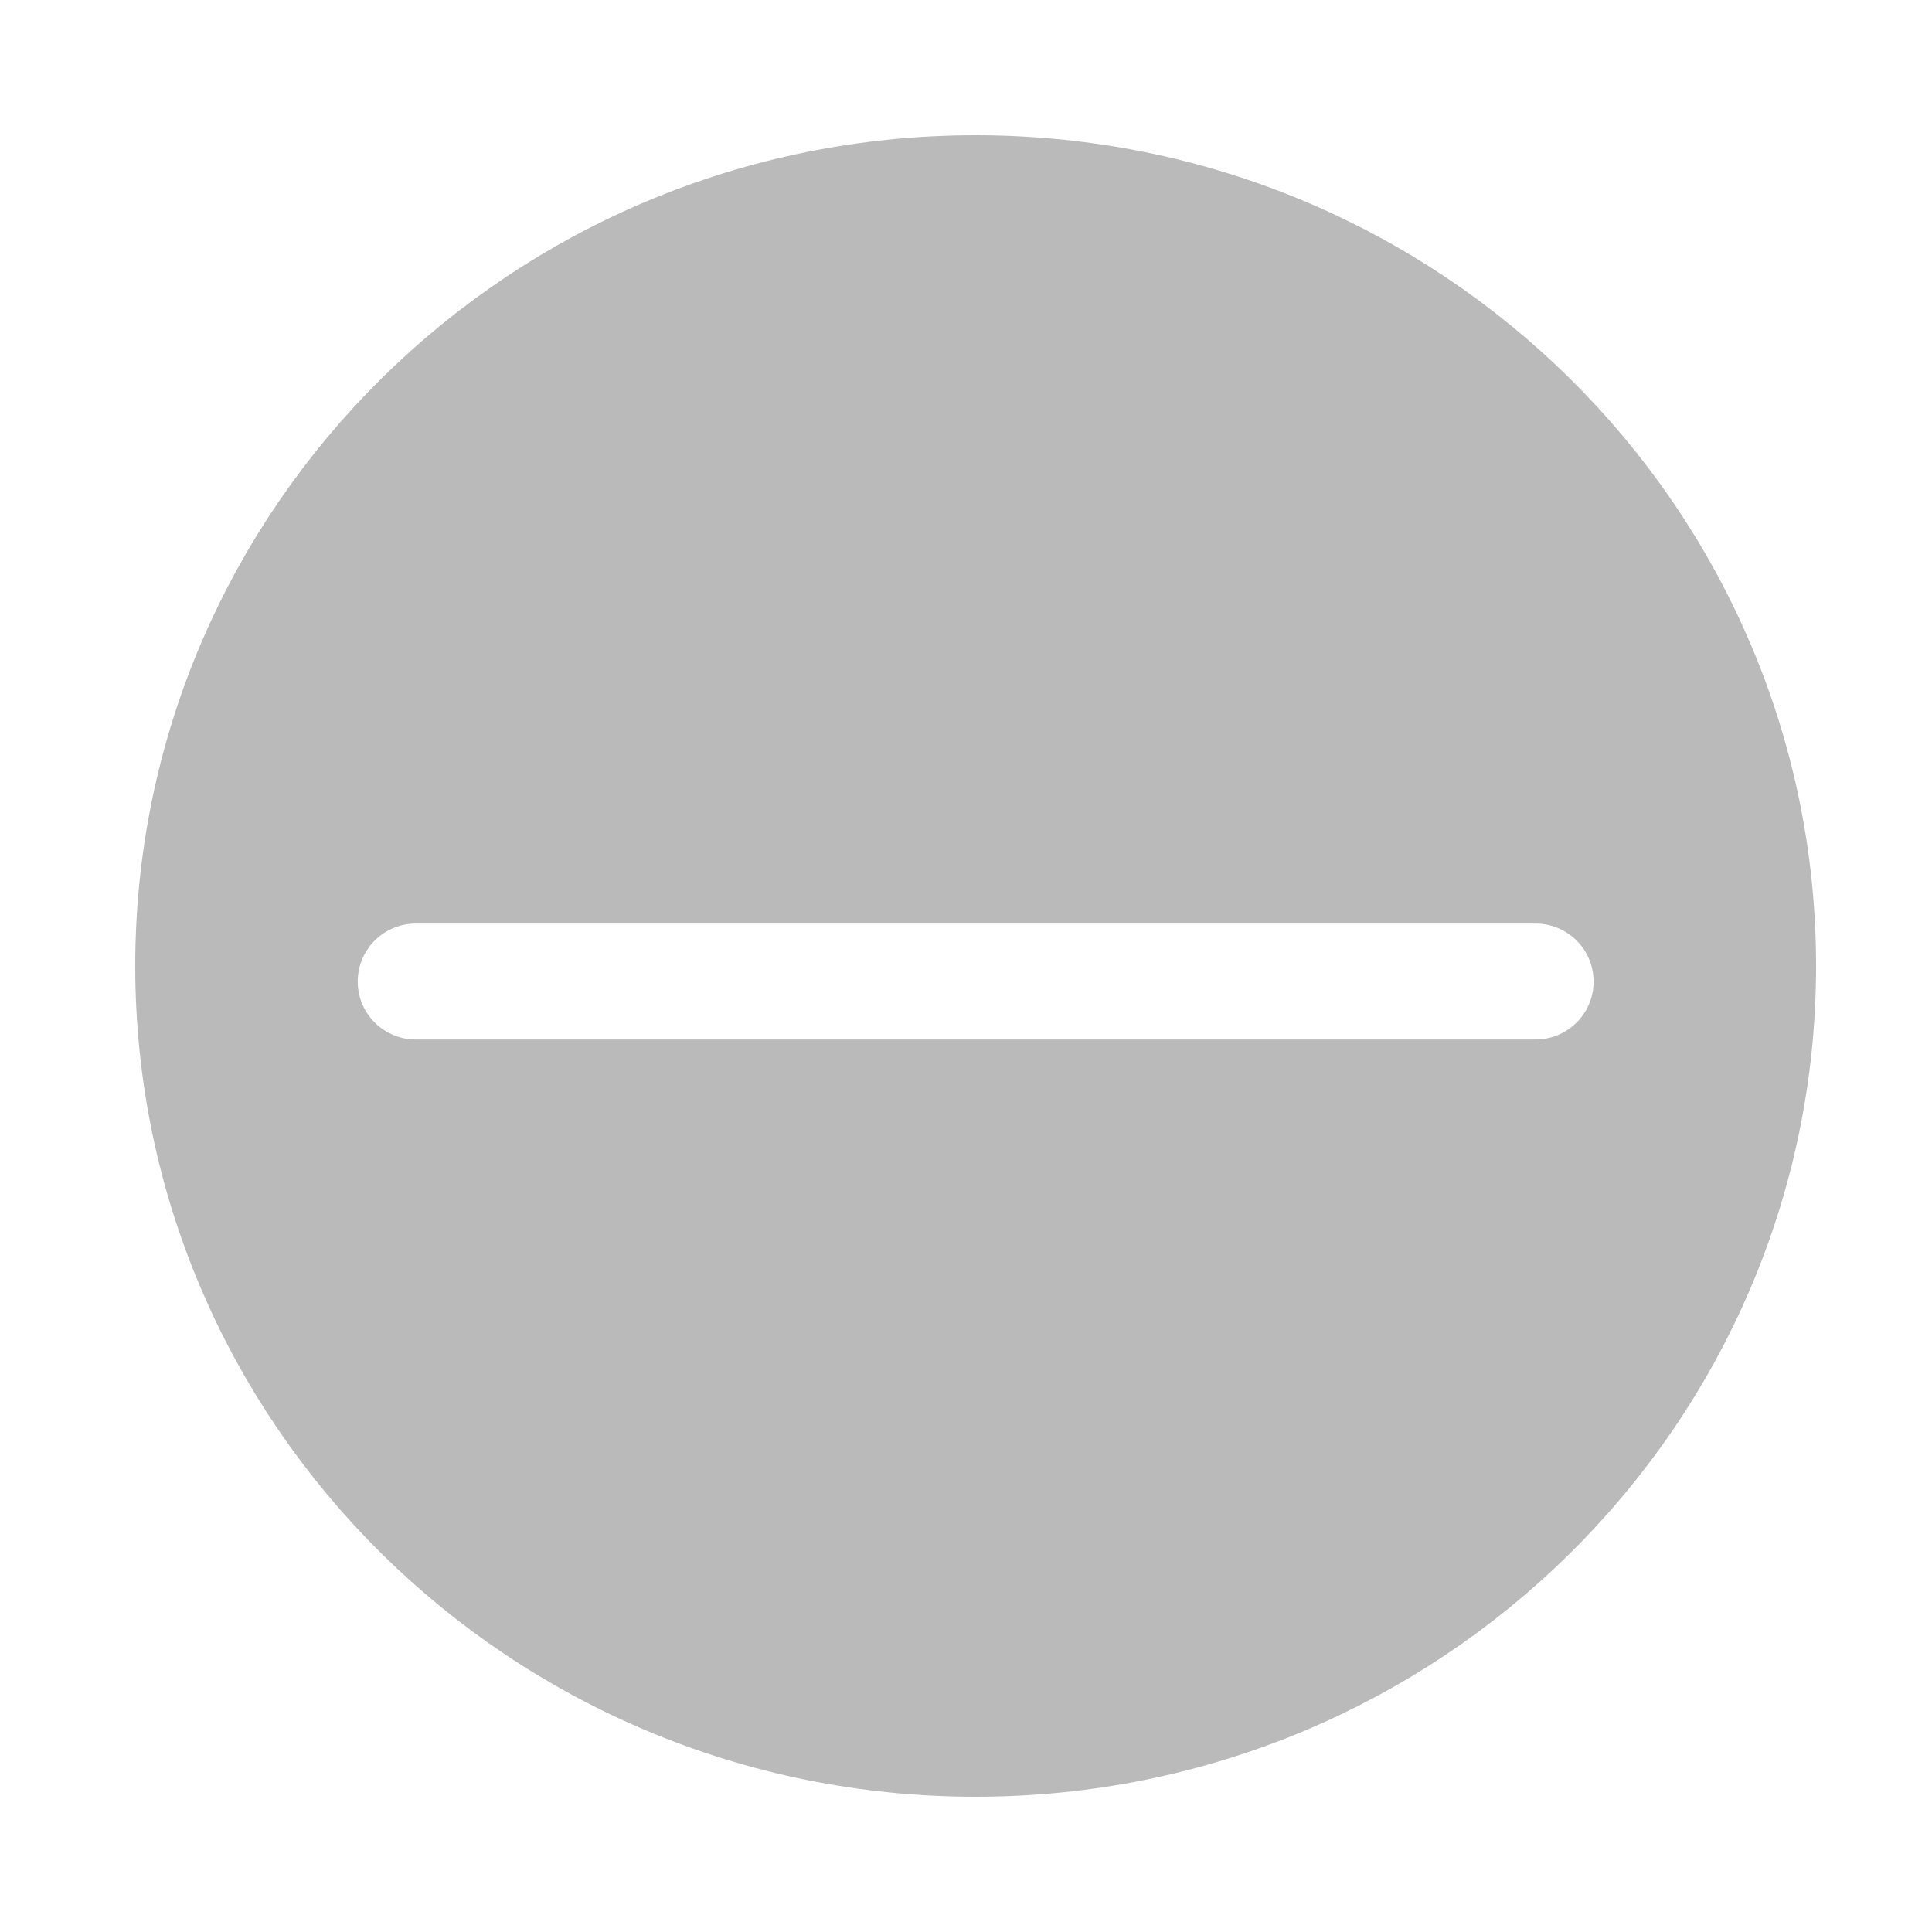
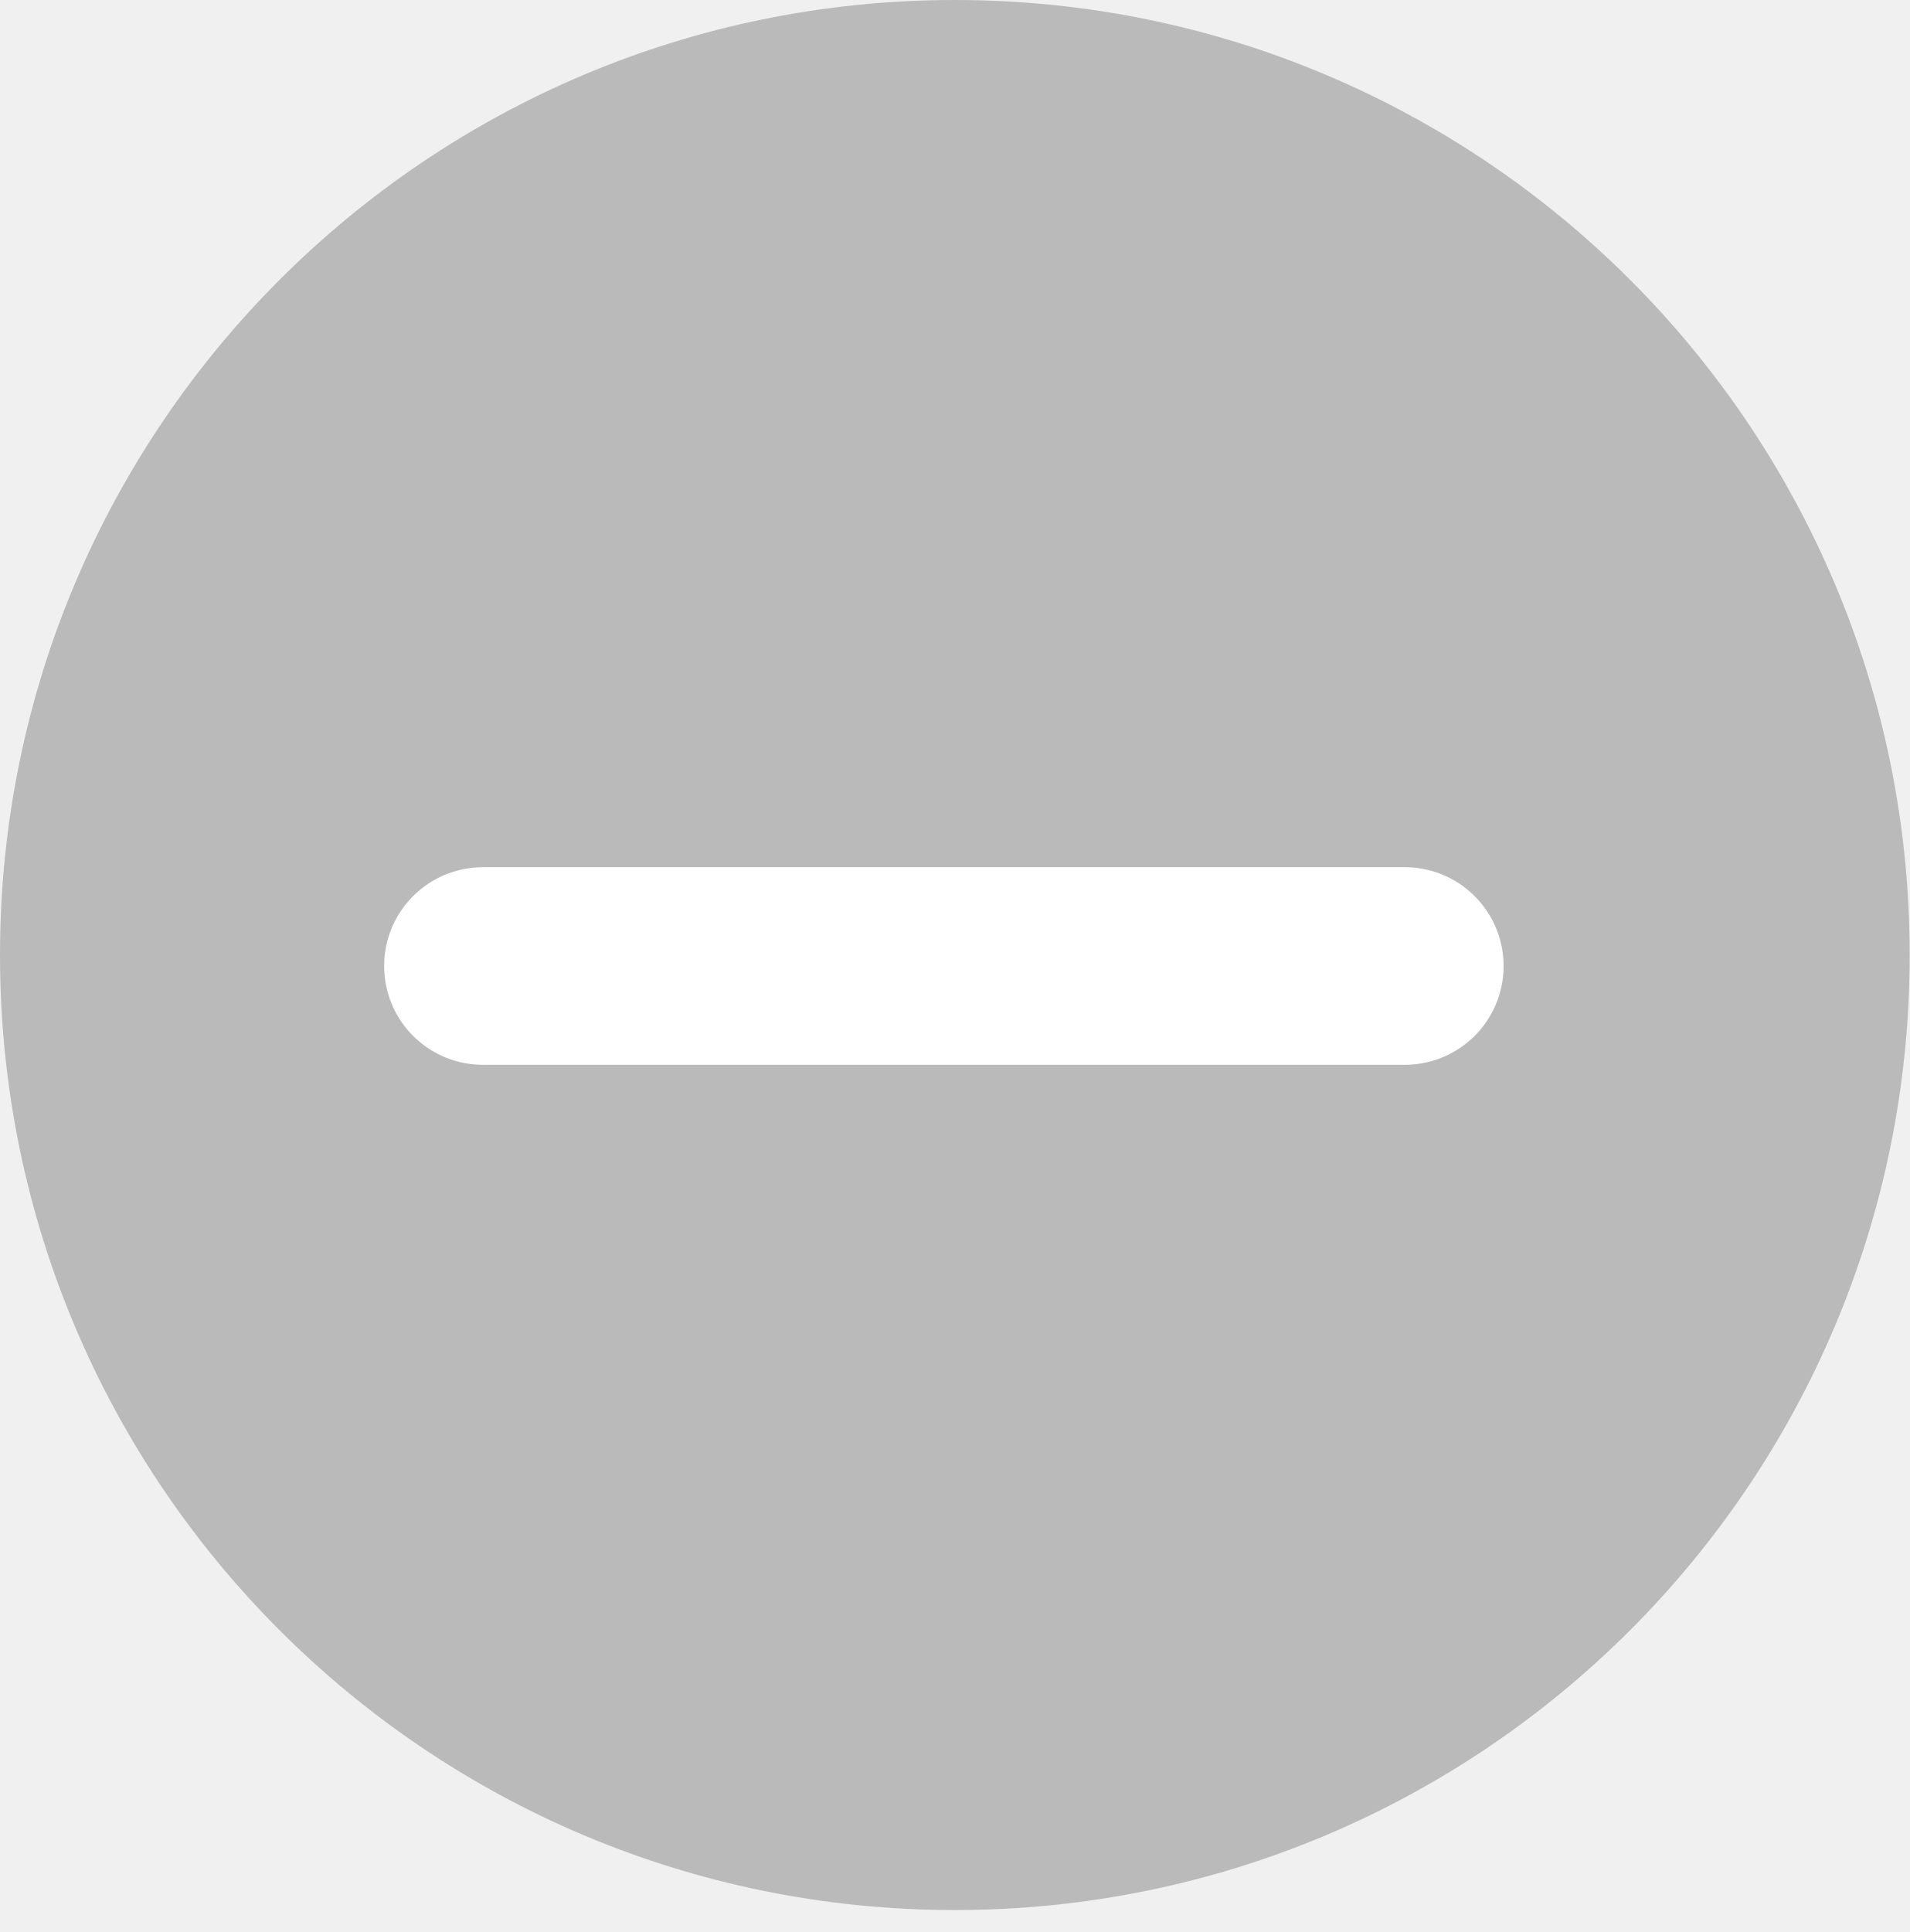
- <svg xmlns="http://www.w3.org/2000/svg" width="100" height="100" viewBox="0 0 100 100" fill="none">
-   <rect width="100" height="100" fill="white" />
-   <path d="M91.5 50C91.5 72.34 73.171 90.5 50.5 90.5C27.829 90.5 9.5 72.34 9.5 50C9.5 27.66 27.829 9.5 50.5 9.5C73.171 9.5 91.5 27.66 91.5 50Z" fill="#BABABA" stroke="#BABABA" stroke-width="5" />
-   <line x1="79.485" y1="50.804" x2="21.515" y2="50.804" stroke="white" stroke-width="6" stroke-linecap="round" />
+ <svg xmlns="http://www.w3.org/2000/svg" width="87" height="88" viewBox="0 0 87 88" fill="none">
+   <circle cx="43.5" cy="43.5" r="41" fill="#BABABA" stroke="#BABABA" stroke-width="5" />
+   <path d="M22 44L64 44" stroke="white" stroke-width="9" stroke-linecap="round" />
</svg>
